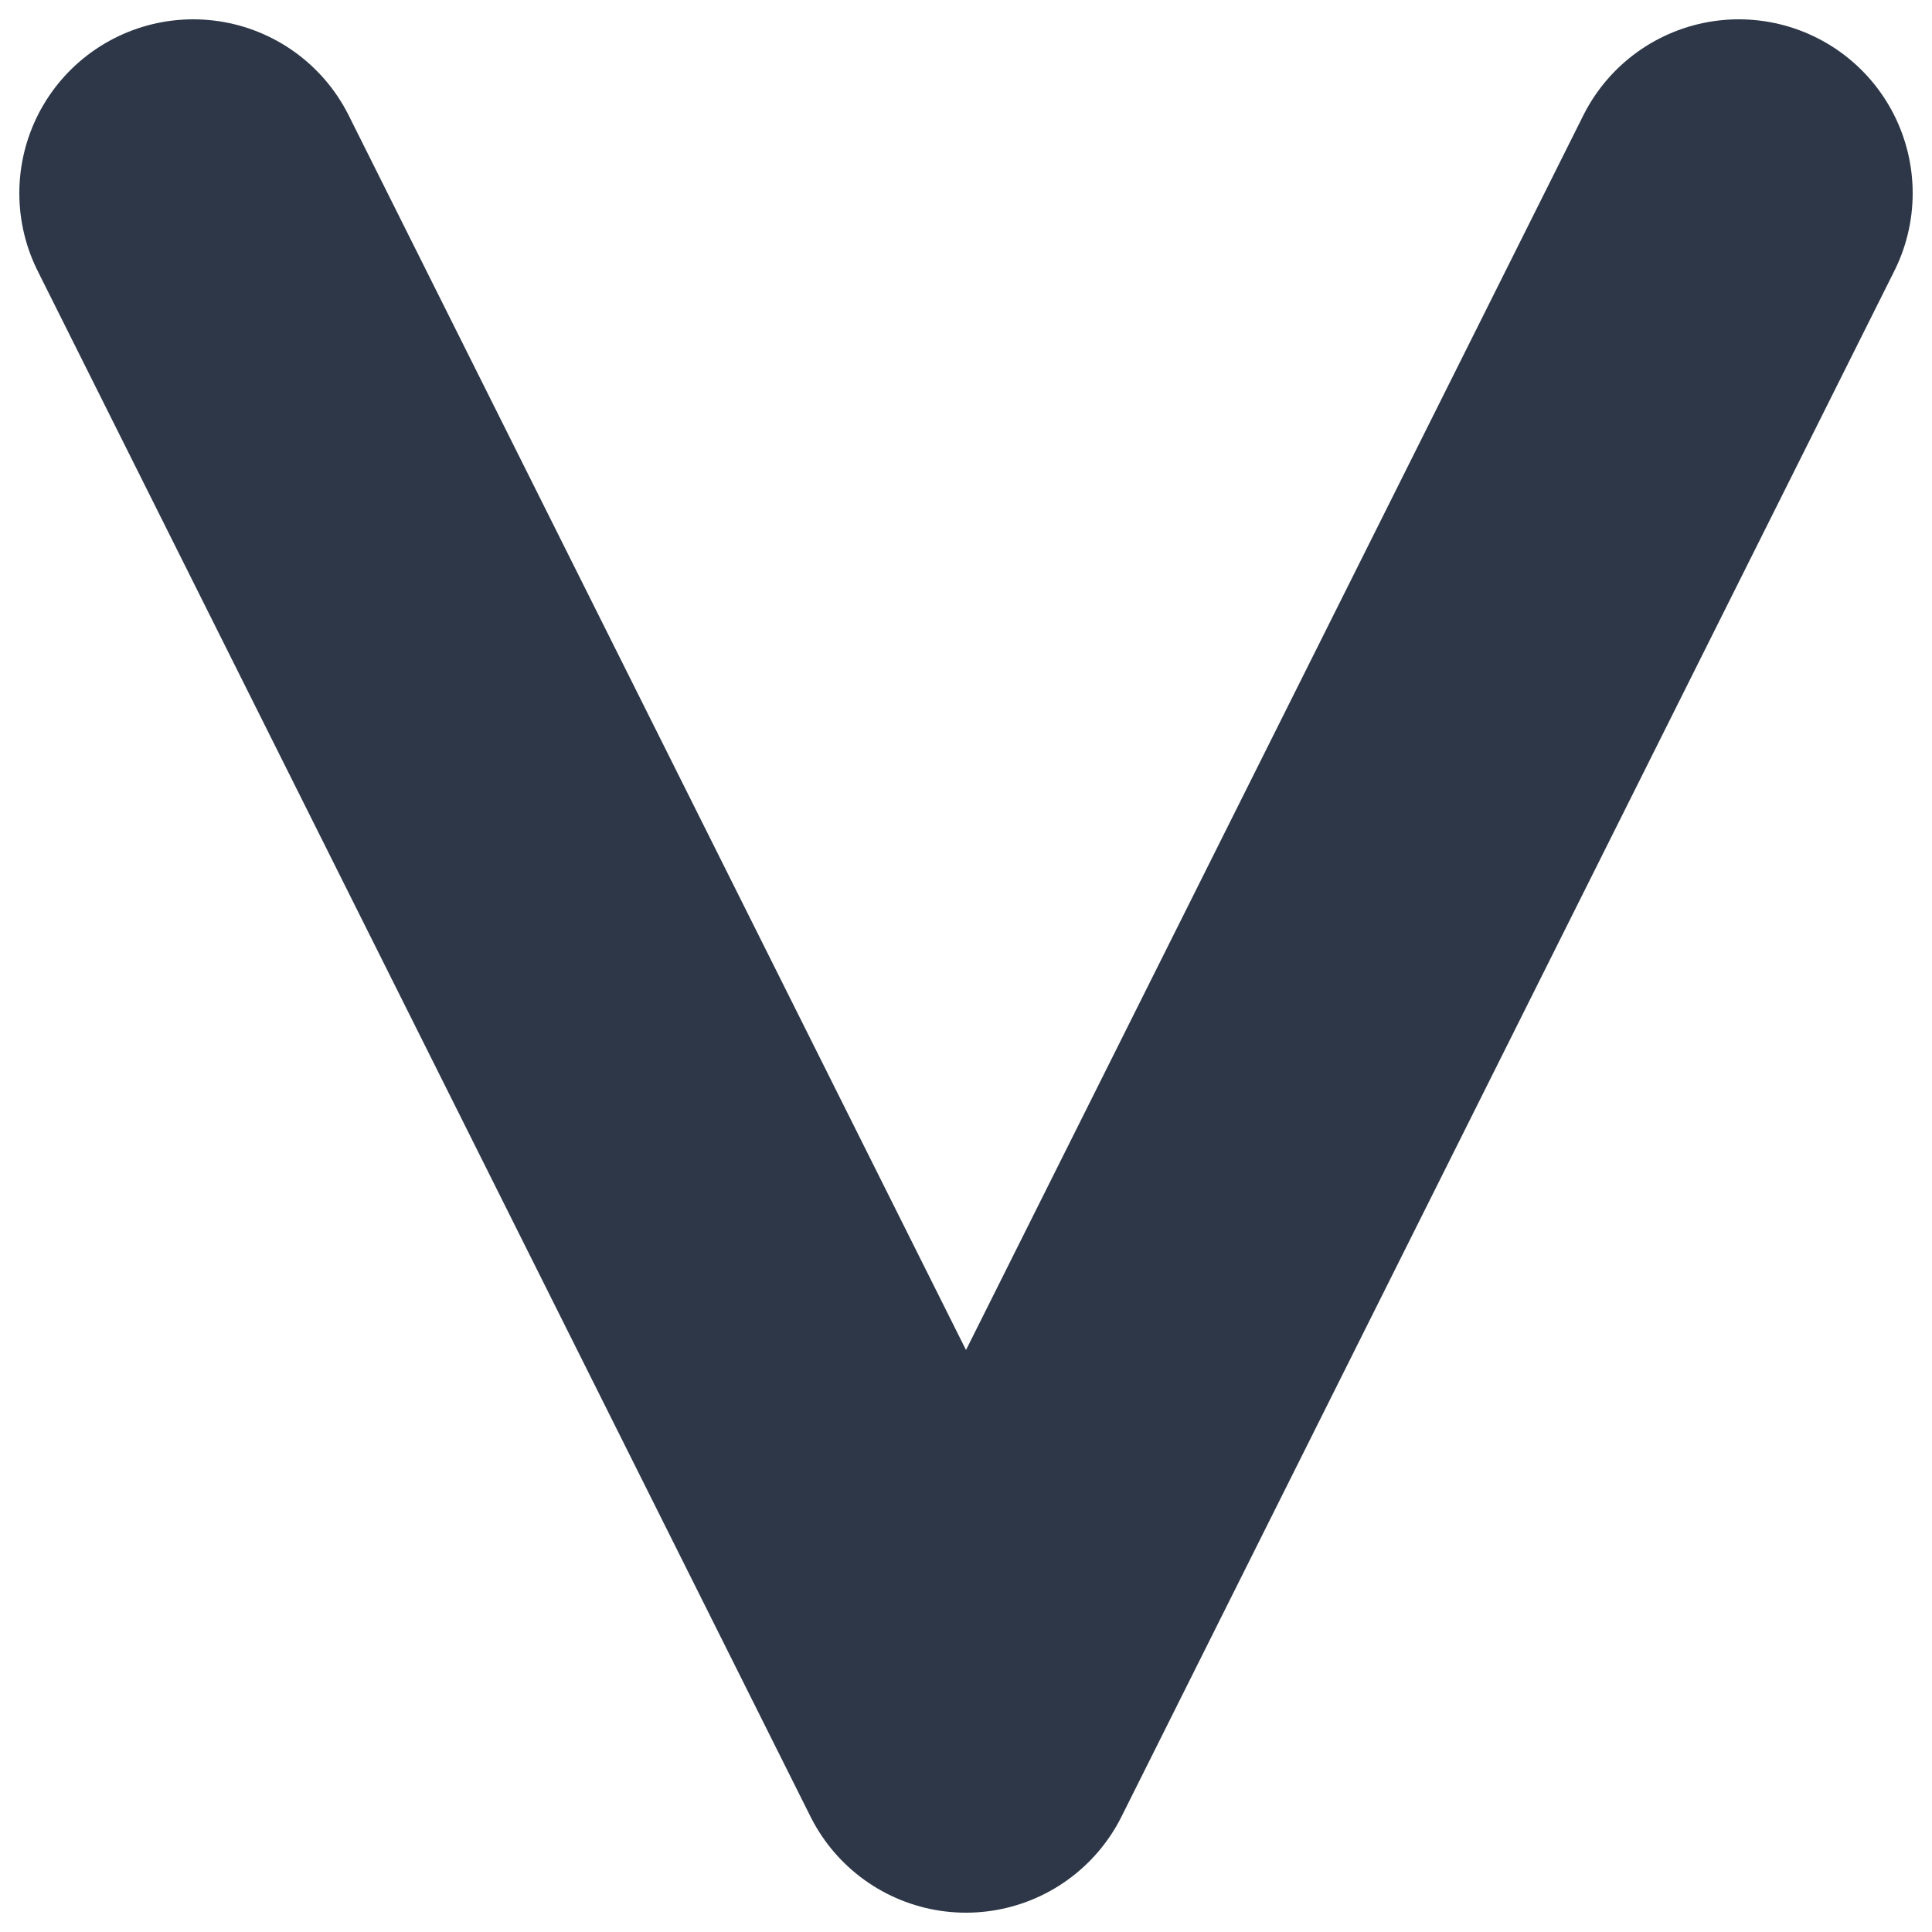
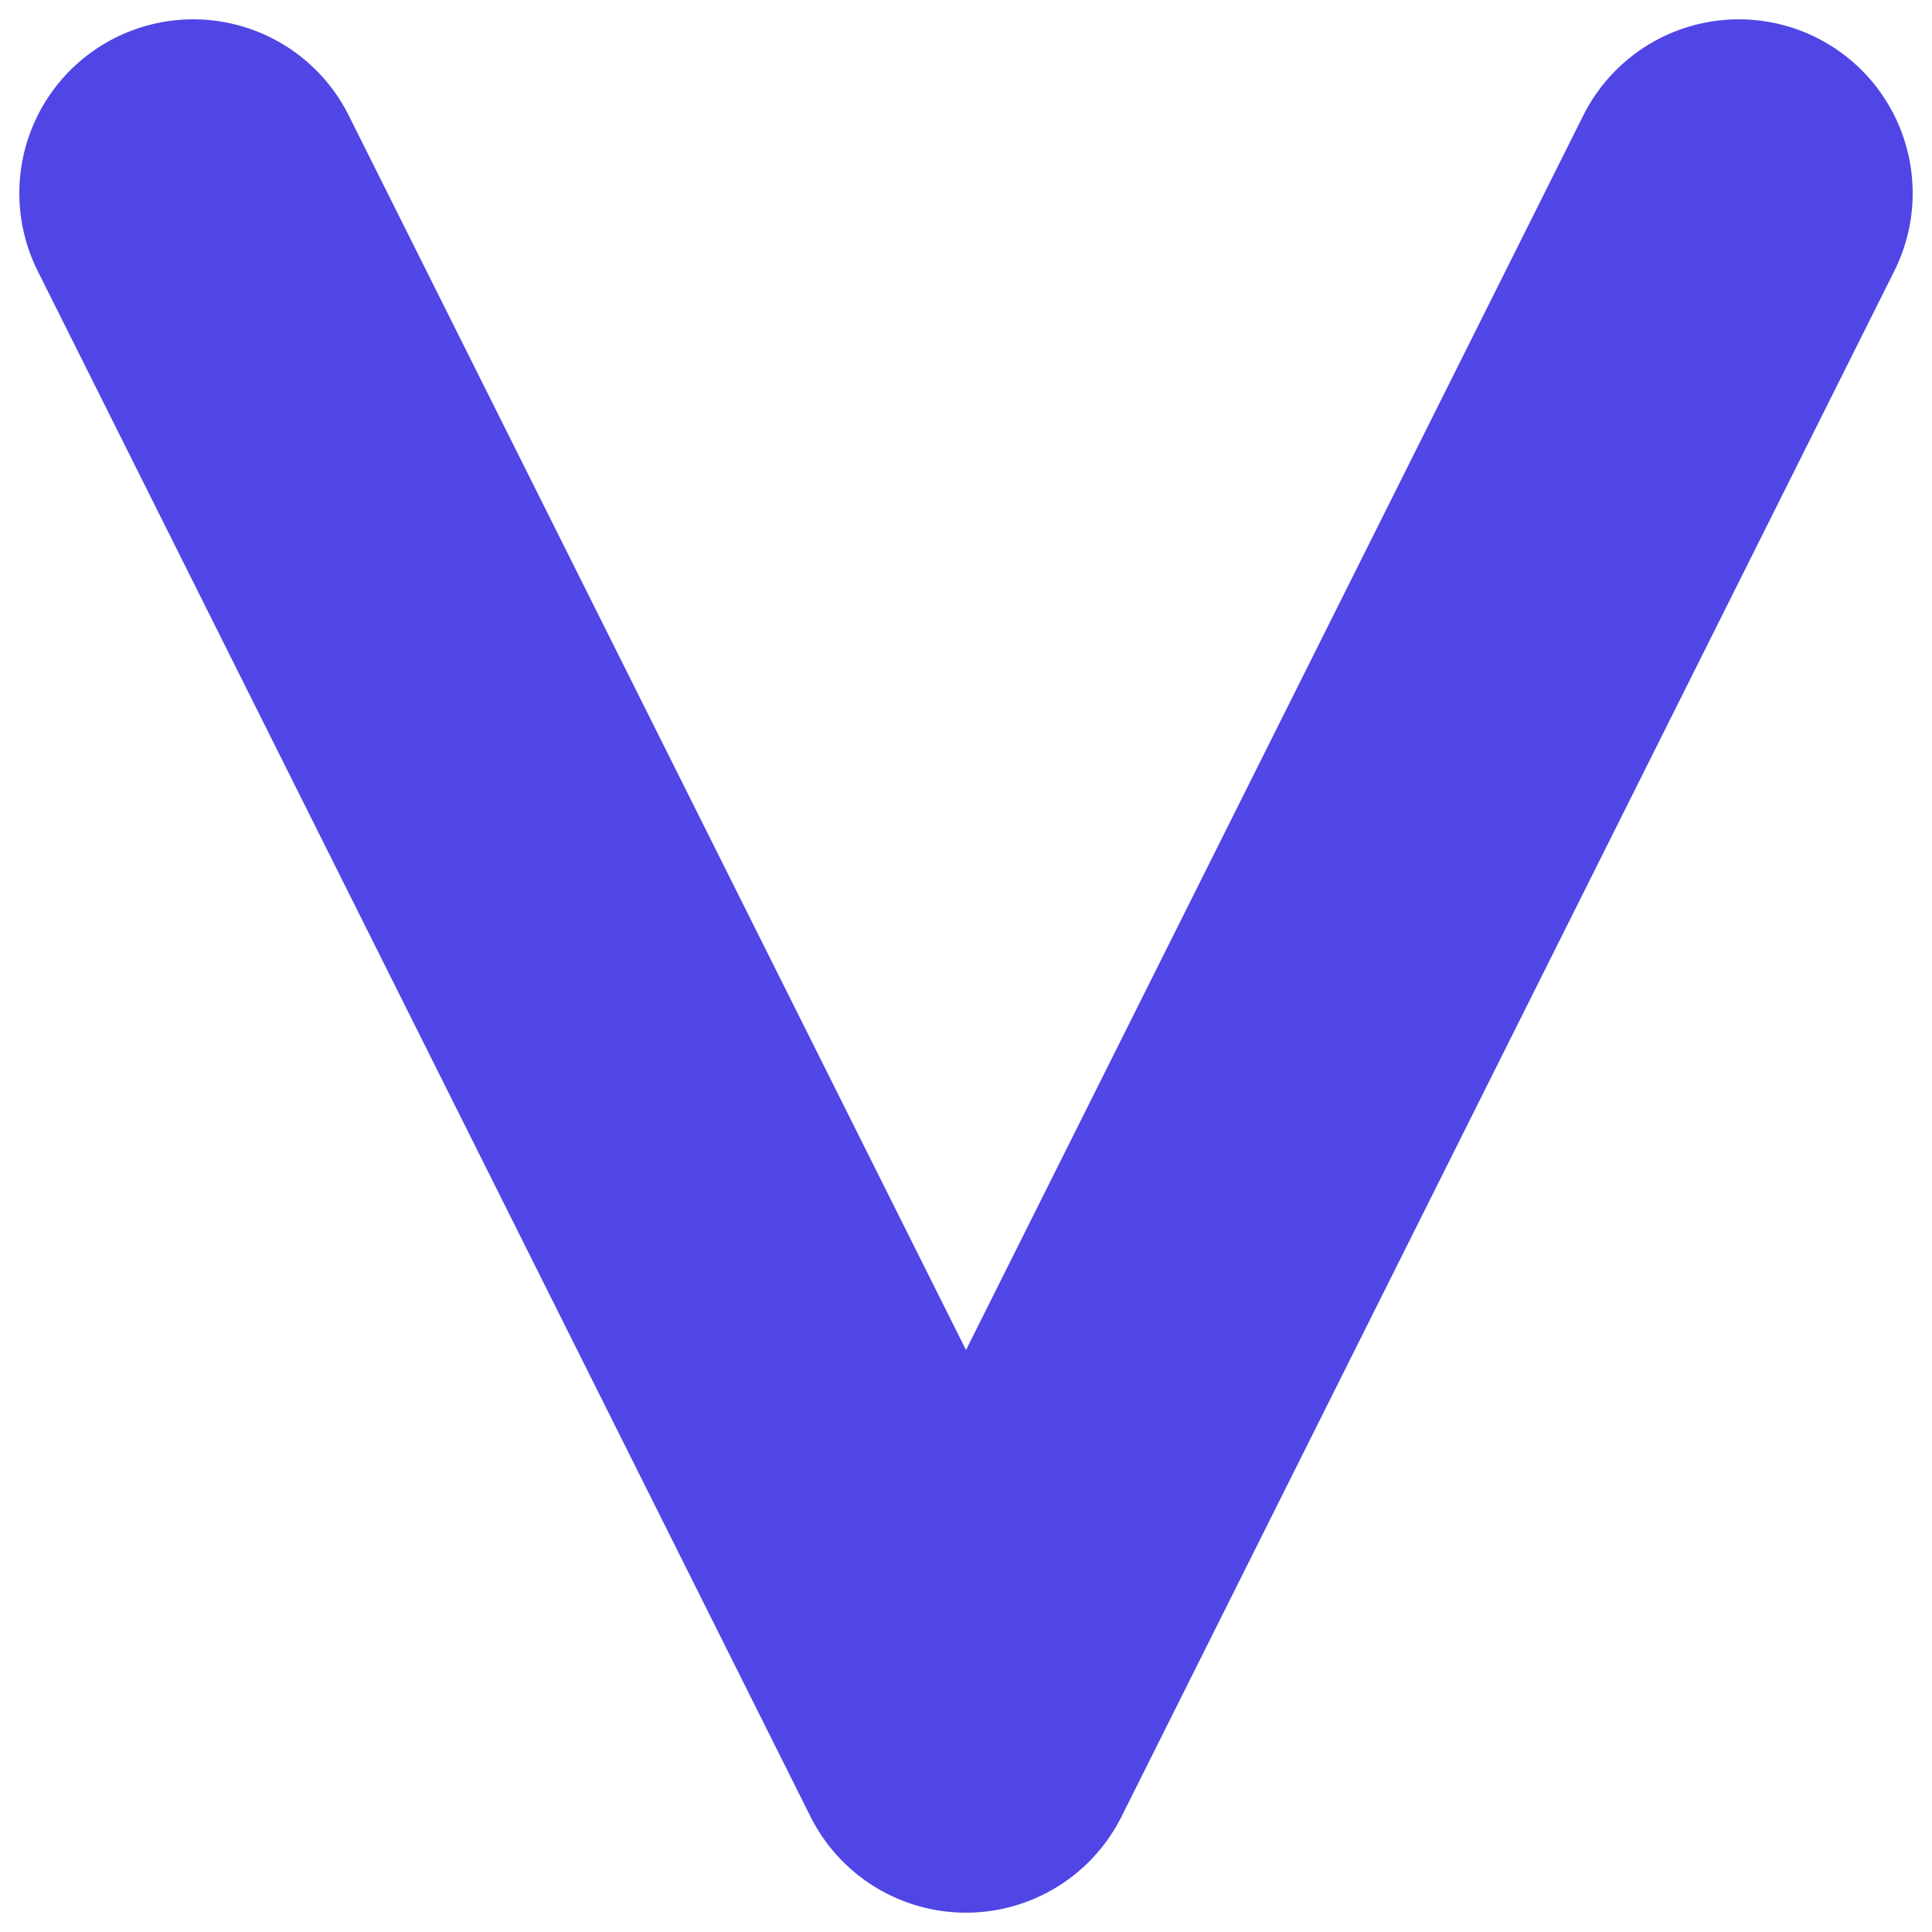
<svg xmlns="http://www.w3.org/2000/svg" width="100" height="100" viewBox="0 0 100 100">
-   <path d="M 10 10 L 50 90 L 90 10" stroke="#2D3748" stroke-width="18" stroke-linecap="round" stroke-linejoin="round" fill="none" />
+   <path d="M 10 10 L 50 90 L 90 10" stroke="#4f46e5" stroke-width="18" stroke-linecap="round" stroke-linejoin="round" fill="none" />
</svg>
